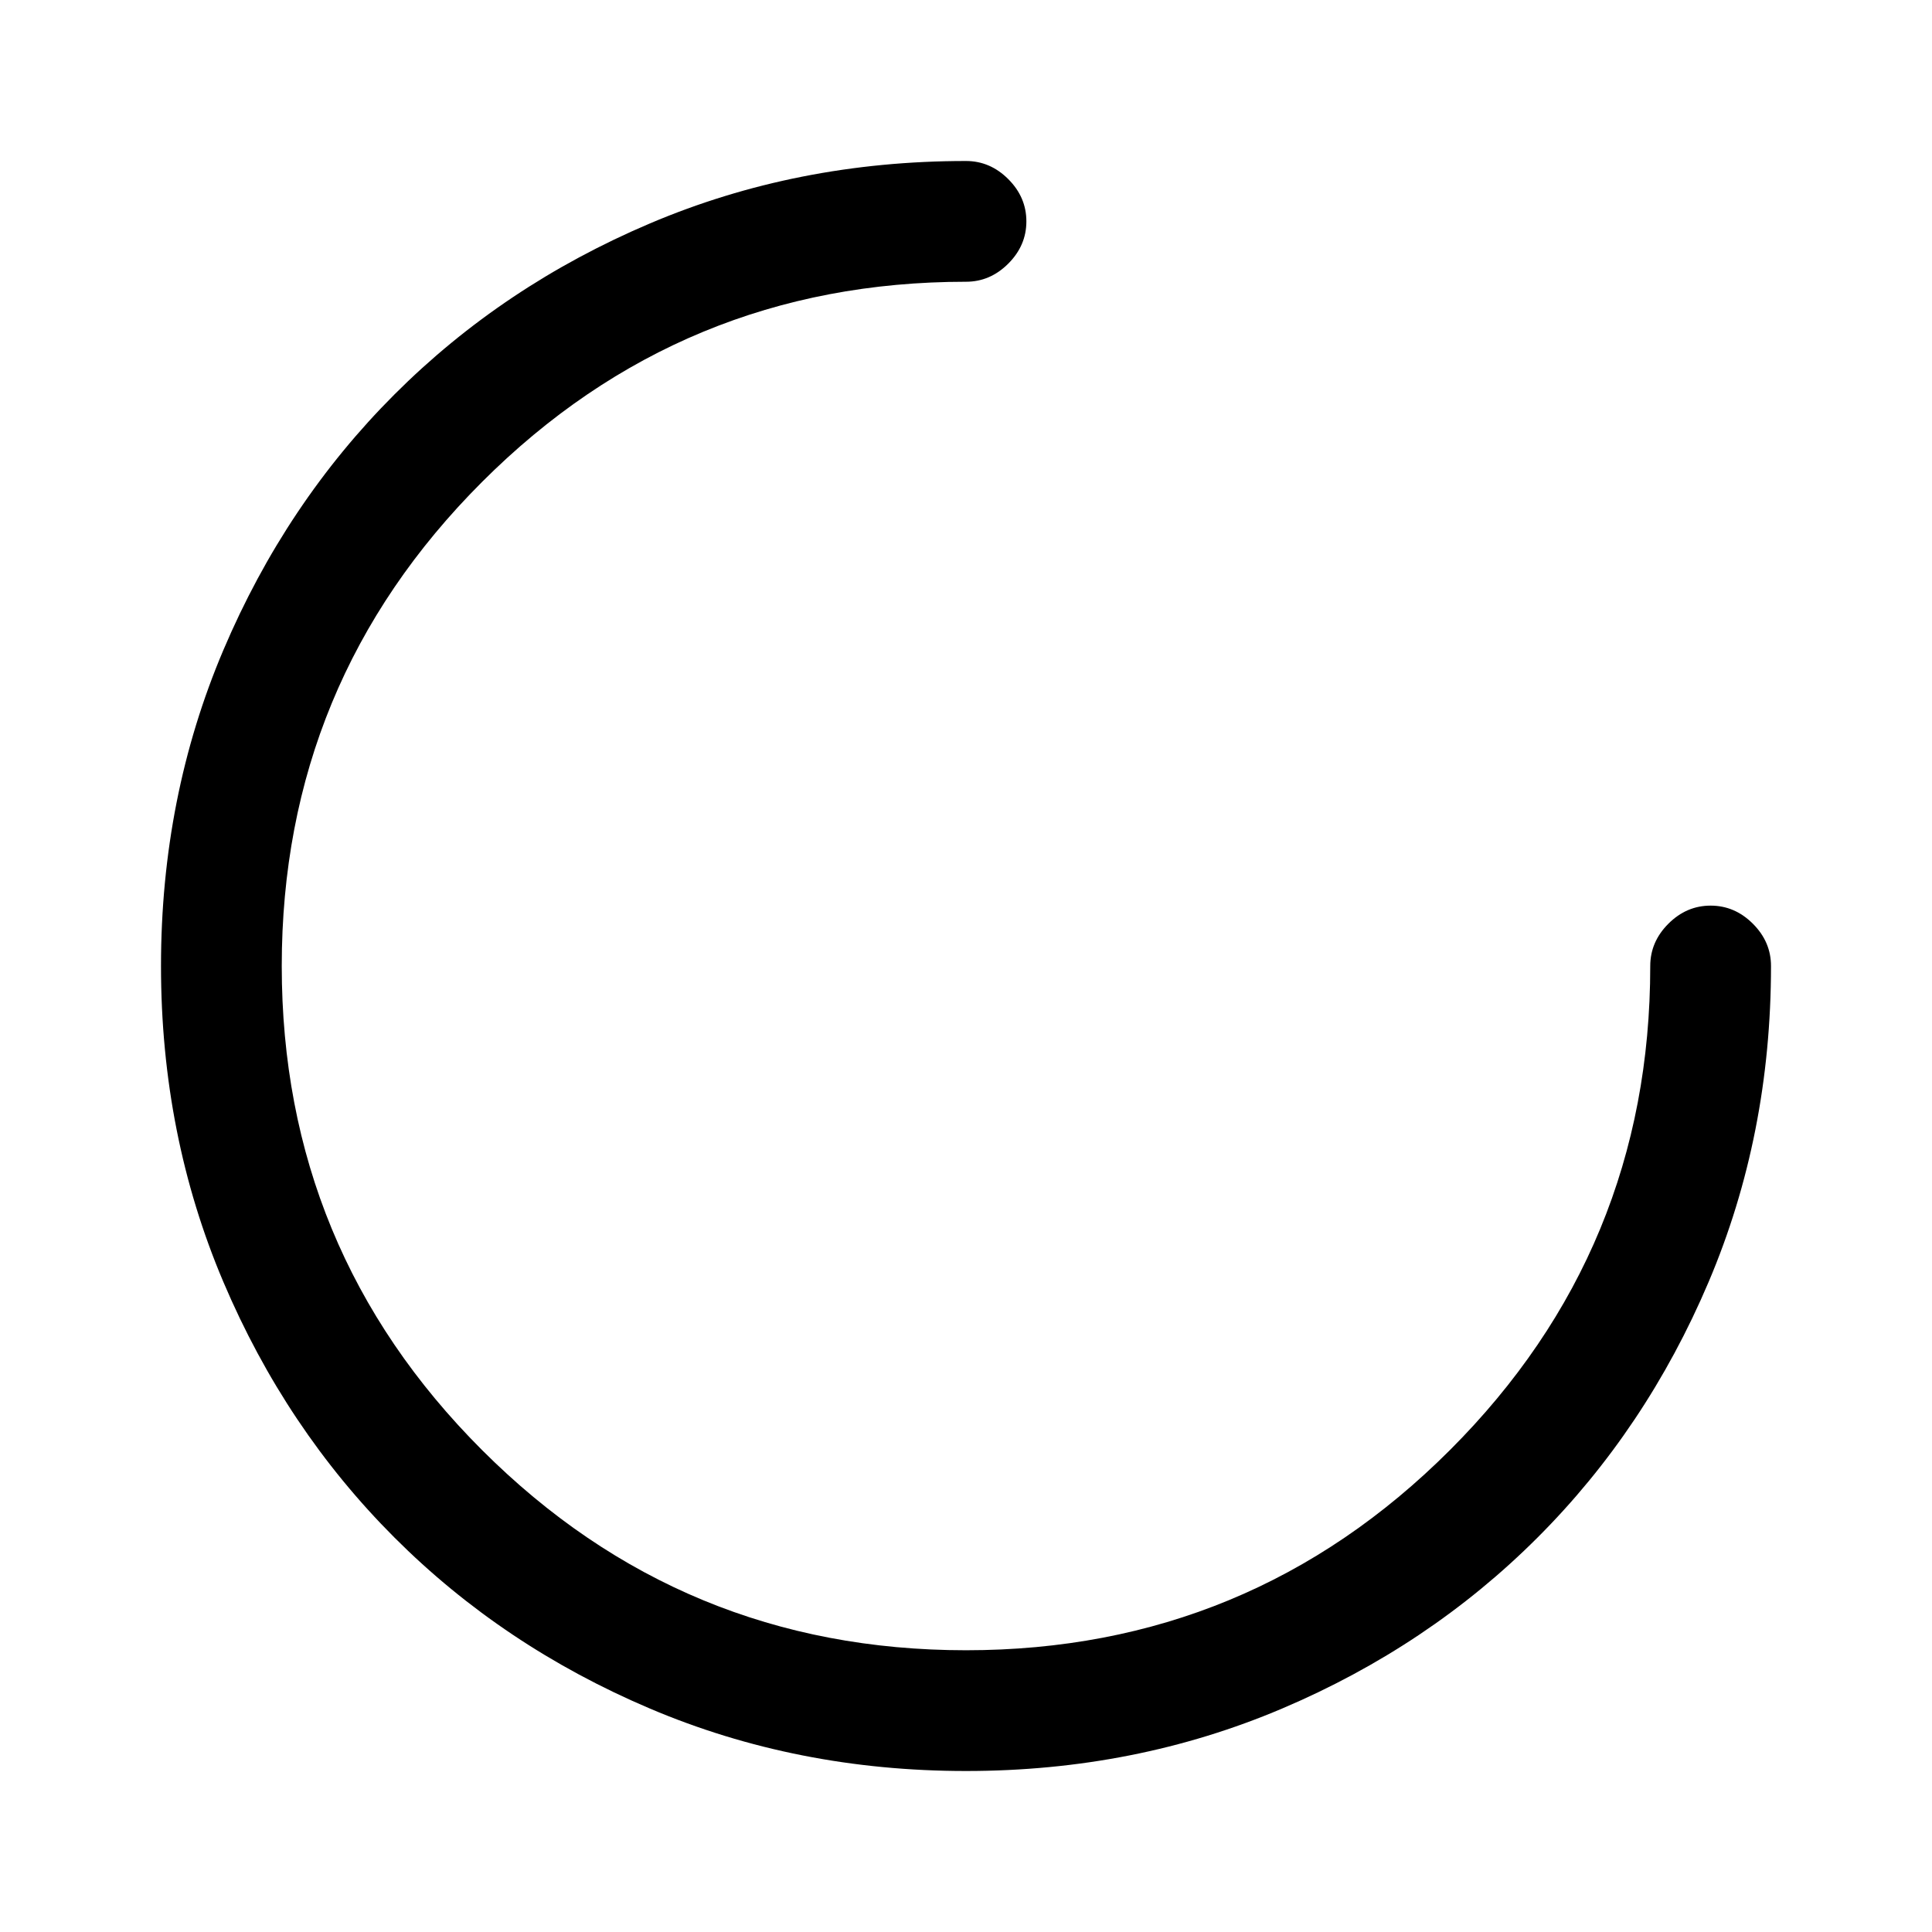
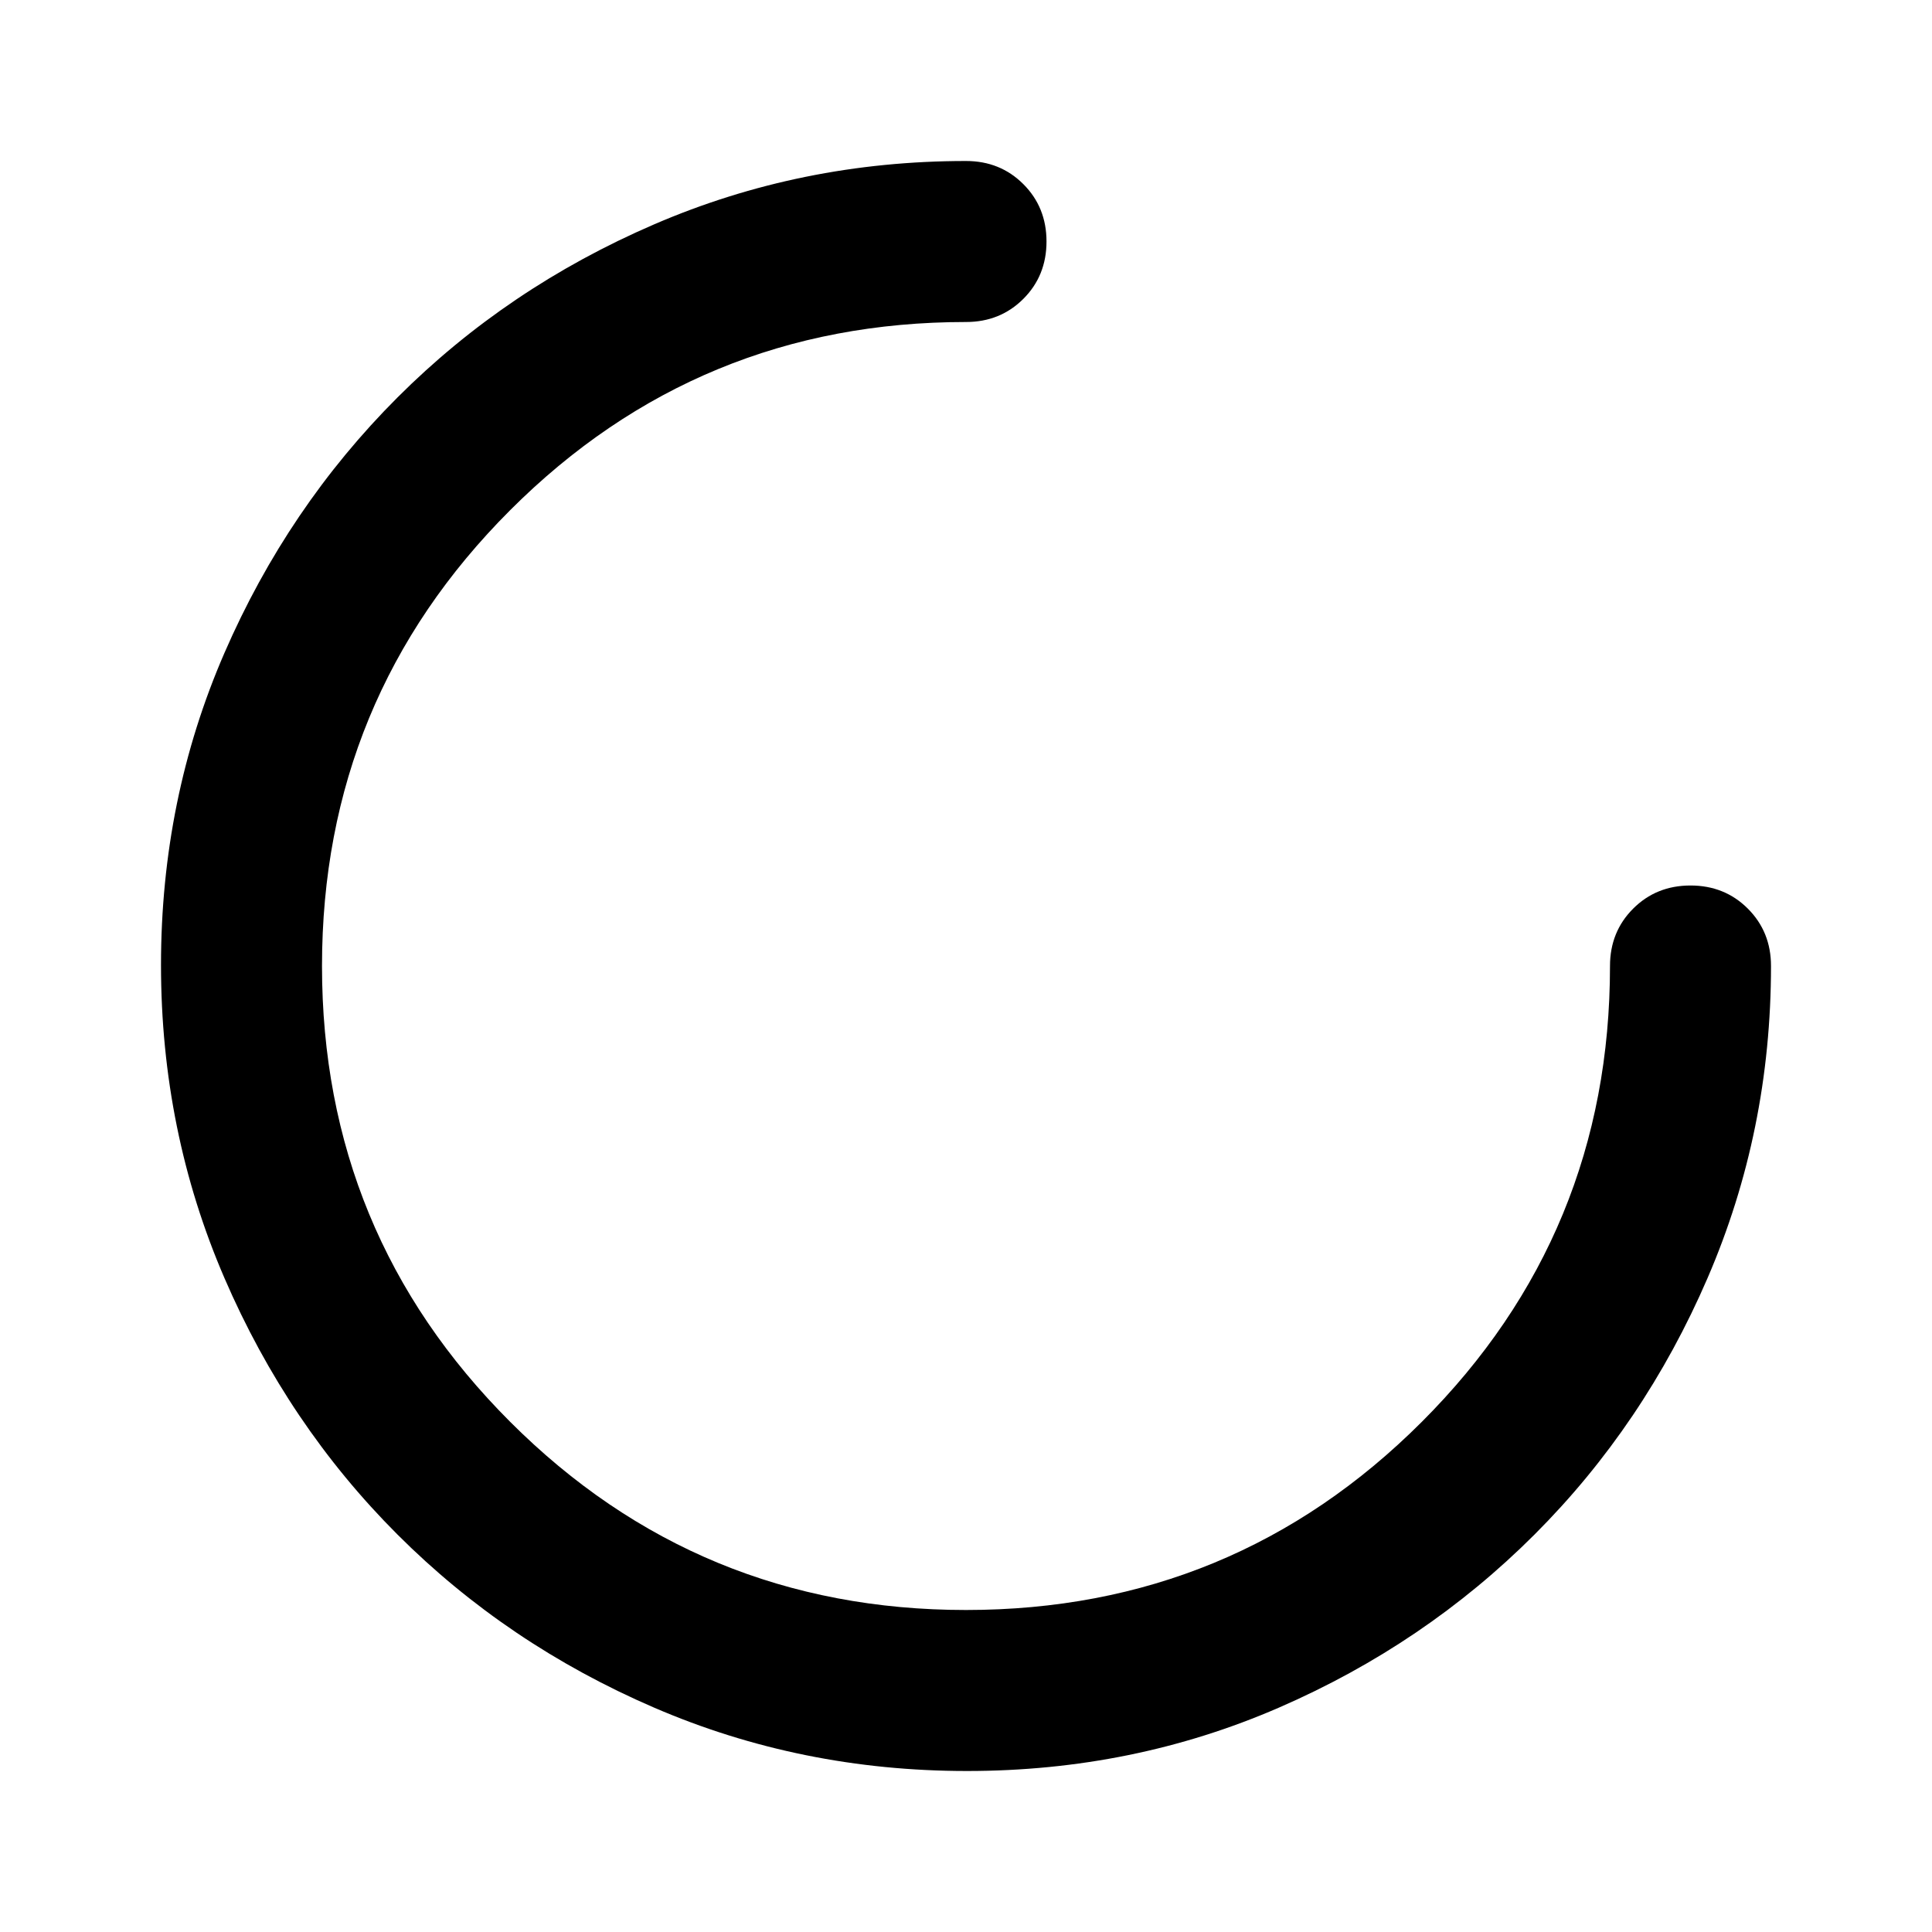
- <svg xmlns="http://www.w3.org/2000/svg" width="48" height="48" viewBox="0 -960 960 960">
-   <path d="M323-111q-73-31-127-85t-85-127q-31-73-31-157t31-157q31-73 85-127t127-85q73-31 157-31 12 0 21 9t9 21q0 12-9 21t-21 9q-141 0-240.5 99.5T140-480q0 141 99.5 240.5T480-140q141 0 240.5-99.5T820-480q0-12 9-21t21-9q12 0 21 9t9 21q0 84-31 157t-85 127q-54 54-127 85T480-80q-84 0-157-31Z" />
+ <svg xmlns="http://www.w3.org/2000/svg" height="24" viewBox="0 -960 960 960" width="24">
+   <path d="M325-111.5q-73-31.5-127.5-86t-86-127.5Q80-398 80-480.5t31.5-155q31.5-72.5 86-127t127.5-86Q398-880 480-880q17 0 28.5 11.5T520-840q0 17-11.5 28.5T480-800q-133 0-226.5 93.5T160-480q0 133 93.5 226.5T480-160q133 0 226.5-93.5T800-480q0-17 11.5-28.5T840-520q17 0 28.5 11.5T880-480q0 82-31.5 155t-86 127.5q-54.5 54.5-127 86T480.5-80Q398-80 325-111.5Z" />
</svg>
